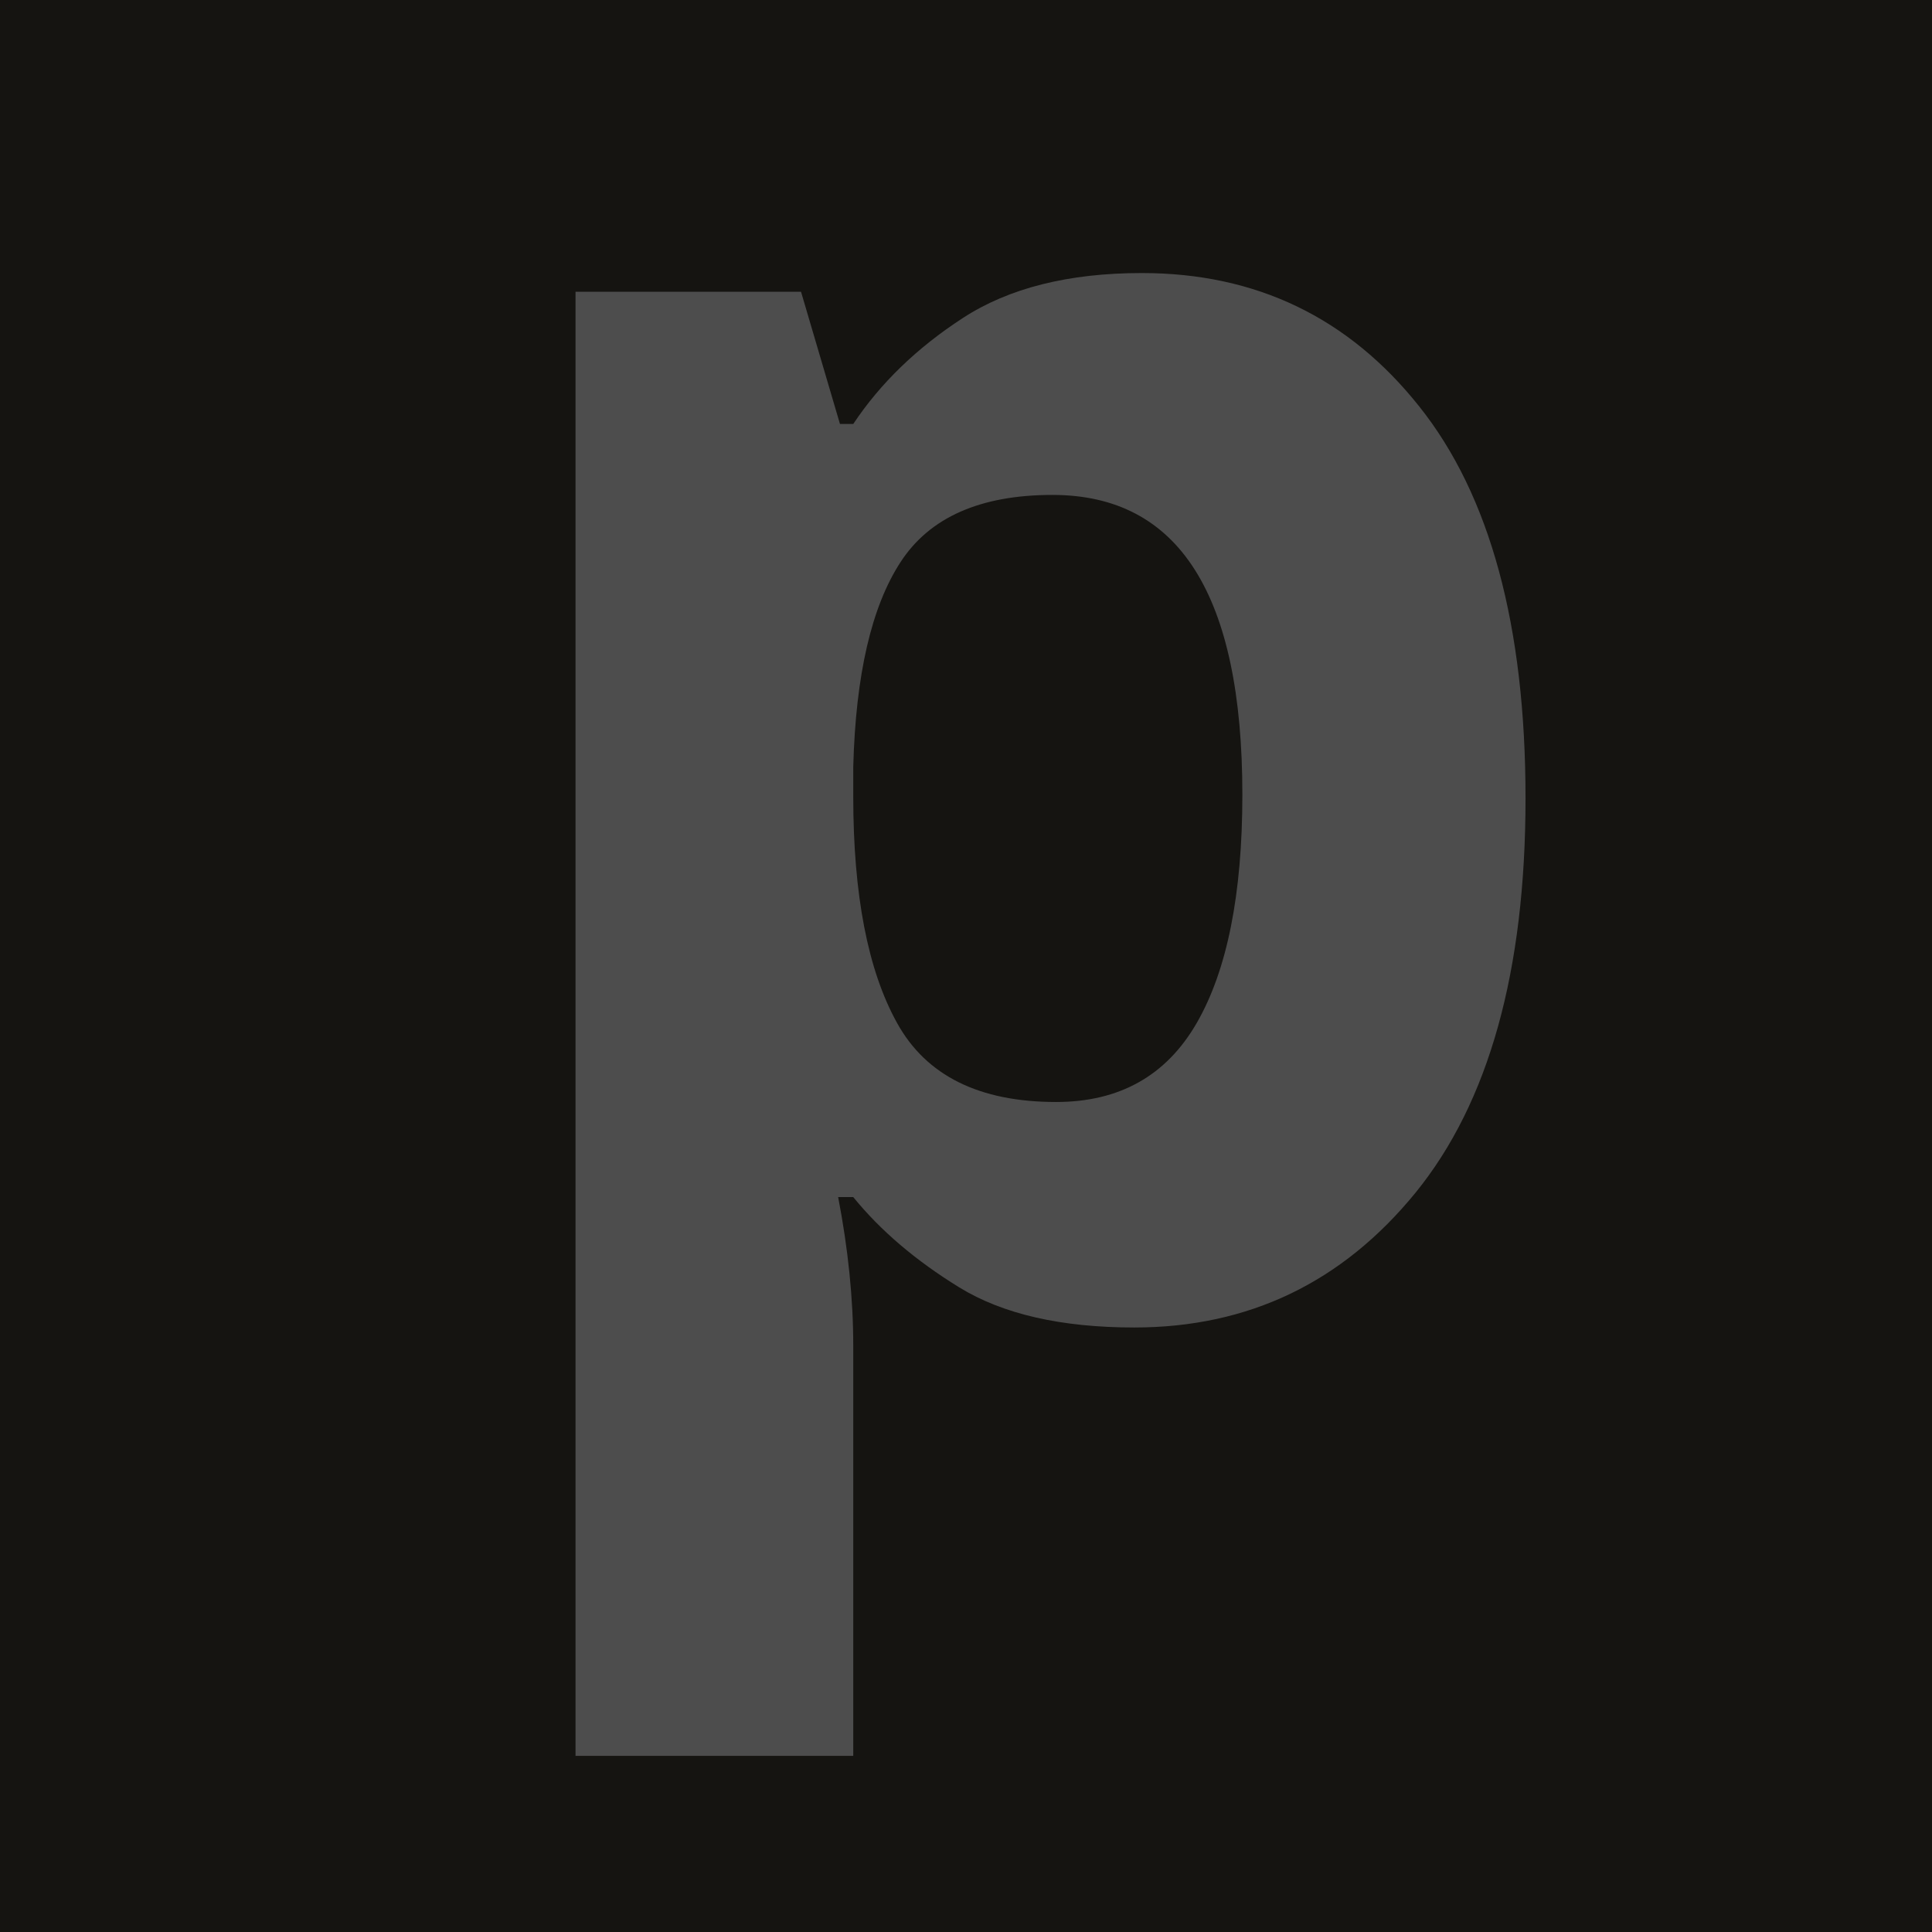
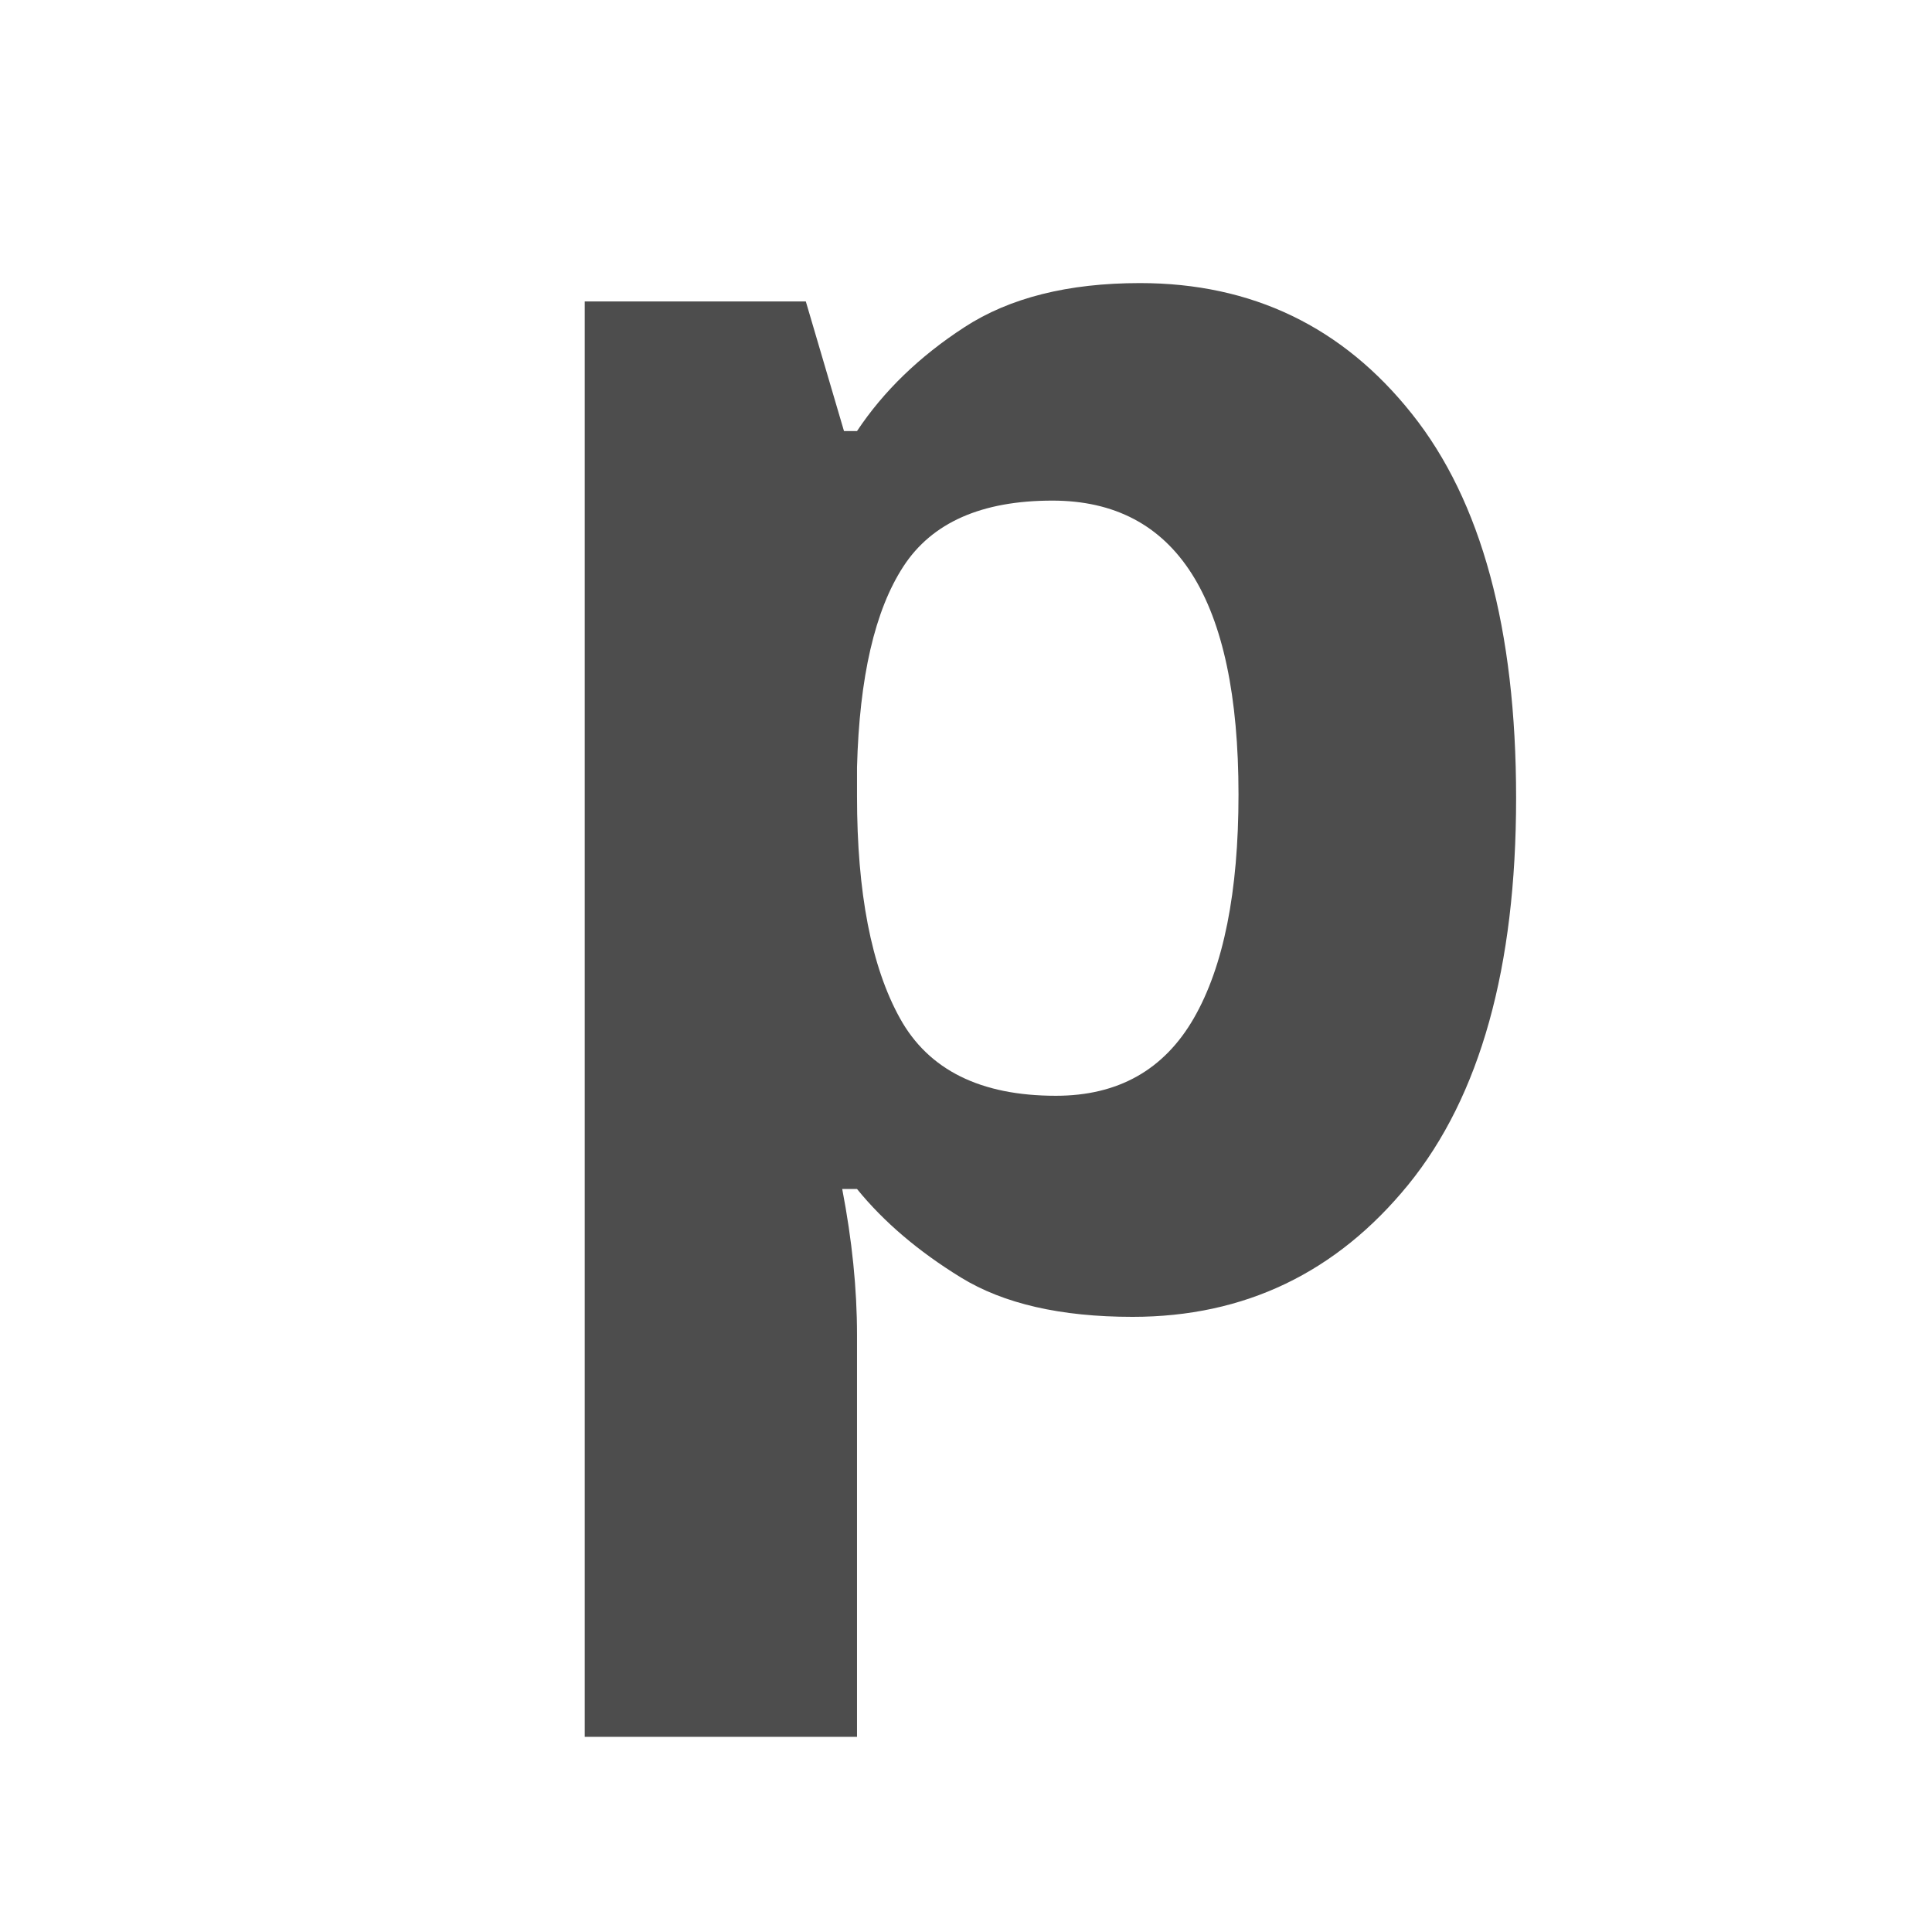
- <svg xmlns="http://www.w3.org/2000/svg" width="100mm" height="100mm" version="1.1" viewBox="0 0 100 100" id="svg3">
+ <svg xmlns="http://www.w3.org/2000/svg" width="102mm" height="102mm" version="1.1" viewBox="0 0 102 102" id="svg3">
  <defs id="defs3" />
-   <rect style="fill:#151411;fill-opacity:1;stroke-width:0.265" id="rect3" width="102" height="102" x="-1.083" y="-0.812" ry="0" />
-   <text xml:space="preserve" style="font-weight:bold;font-size:96.404px;line-height:0;font-family:'Liberation Mono';-inkscape-font-specification:'Liberation Mono Bold';writing-mode:lr-tb;direction:ltr;fill:#4d4d4d;stroke-width:0.181" x="22.275" y="67.745" id="text1">
-     <tspan id="tspan1" style="font-style:normal;font-variant:normal;font-weight:800;font-stretch:normal;line-height:0;font-family:Ubuntu;-inkscape-font-specification:'Ubuntu Ultra-Bold';fill:#4d4d4d;stroke-width:0.181" x="22.275" y="67.745">p</tspan>
+   <rect style="fill:#ffffff;fill-opacity:1;stroke-width:0.265" id="rect3" width="102" height="102" x="-2.0246684e-09" y="-1.5185009e-09" ry="0" />
+   <text xml:space="preserve" style="font-weight:bold;font-size:96.404px;line-height:0;font-family:'Liberation Mono';-inkscape-font-specification:'Liberation Mono Bold';writing-mode:lr-tb;direction:ltr;fill:#4d4d4d;stroke-width:0.181" x="23.357" y="68.557" id="text1">
+     <tspan id="tspan1" style="font-style:normal;font-variant:normal;font-weight:800;font-stretch:normal;line-height:0;font-family:Ubuntu;-inkscape-font-specification:'Ubuntu Ultra-Bold';fill:#4d4d4d;stroke-width:0.181" x="23.357" y="68.557">p</tspan>
  </text>
</svg>
